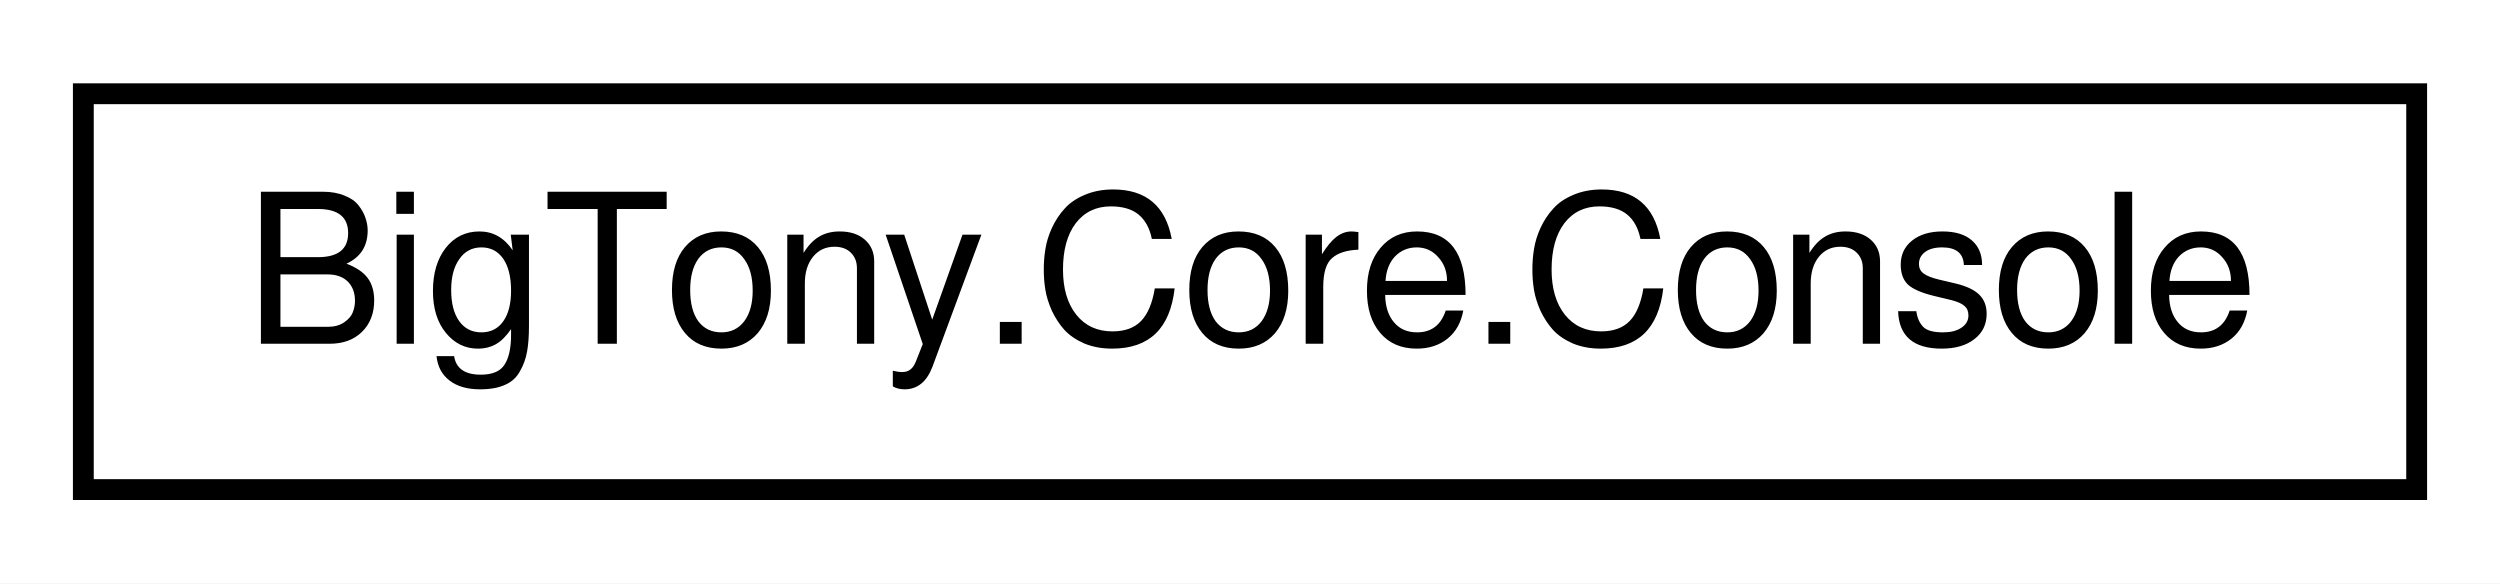
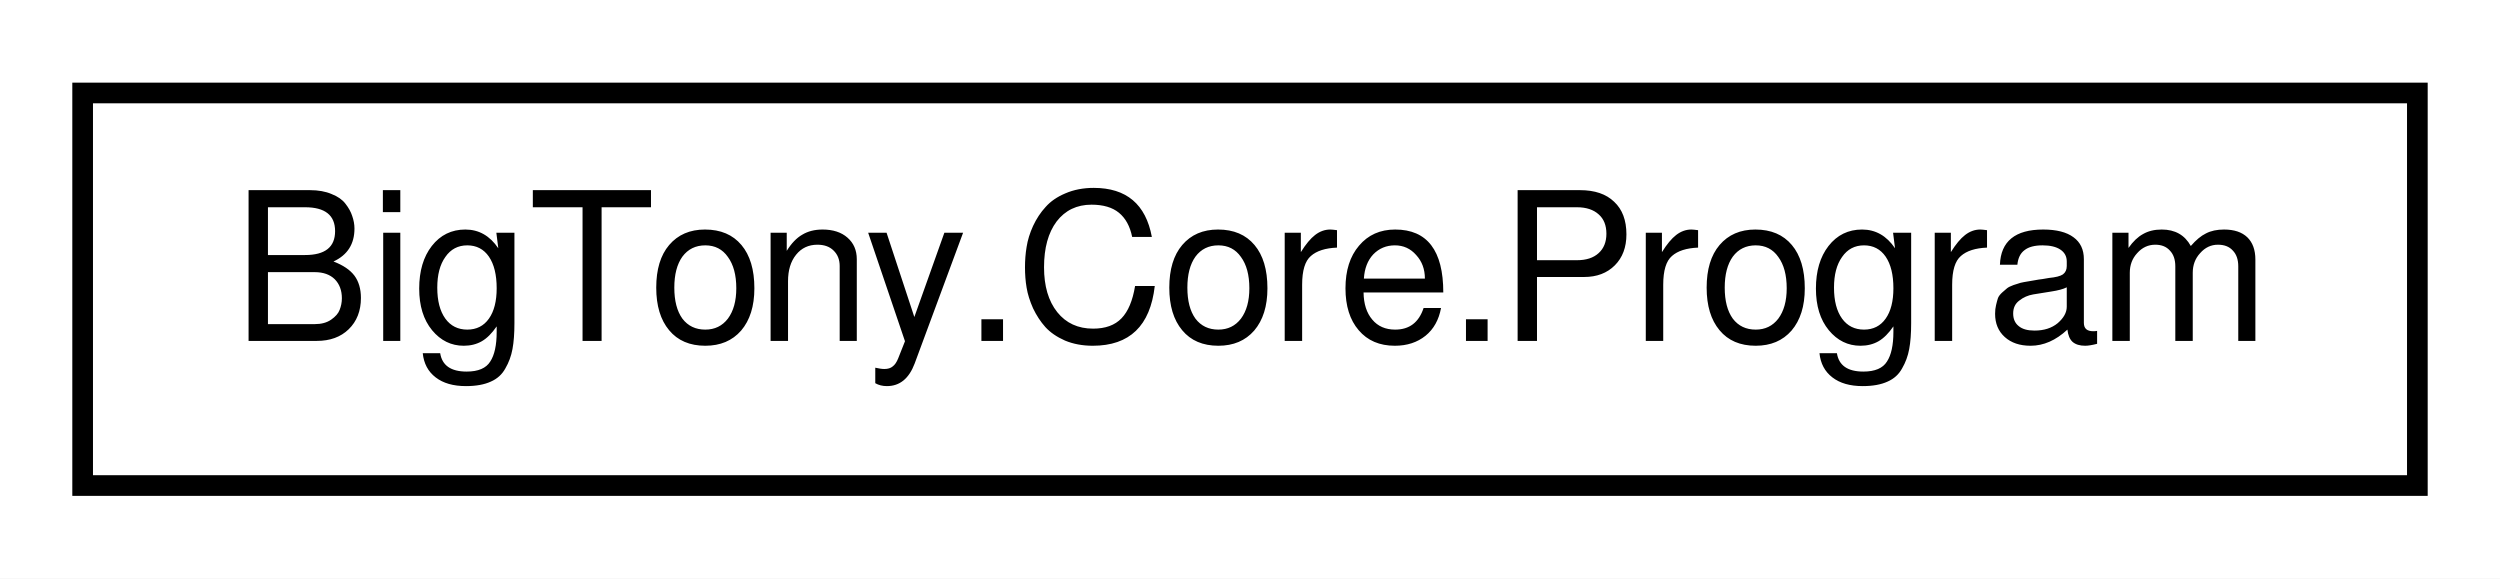
- <svg xmlns="http://www.w3.org/2000/svg" xmlns:xlink="http://www.w3.org/1999/xlink" width="120pt" height="28pt" viewBox="0.00 0.00 120.00 28.00">
+ <svg xmlns="http://www.w3.org/2000/svg" xmlns:xlink="http://www.w3.org/1999/xlink" width="121pt" height="28pt" viewBox="0.00 0.00 121.00 28.00">
  <g id="graph0" class="graph" transform="scale(1 1) rotate(0) translate(4 24)">
-     <polygon fill="white" stroke="transparent" points="-4,4 -4,-24 116,-24 116,4 -4,4" />
+     <polygon fill="white" stroke="transparent" points="-4,4 -4,-24 117,-24 117,4 -4,4" />
    <g id="node1" class="node">
      <g id="a_node1">
-         <a xlink:href="classBigTony_1_1Core_1_1Console.html" target="_top" xlink:title=" ">
-           <polygon fill="white" stroke="black" points="0,-0.5 0,-19.5 112,-19.5 112,-0.5 0,-0.5" />
-           <text text-anchor="middle" x="56" y="-7.5" font-family="FreeSans" font-size="10.00">BigTony.Core.Console</text>
+         <a xlink:href="classBigTony_1_1Core_1_1Program.html" target="_top" xlink:title=" ">
+           <polygon fill="white" stroke="black" points="0,-0.5 0,-19.5 113,-19.5 113,-0.5 0,-0.5" />
+           <text text-anchor="middle" x="56.5" y="-7.5" font-family="FreeSans" font-size="10.00">BigTony.Core.Program</text>
        </a>
      </g>
    </g>
  </g>
</svg>
